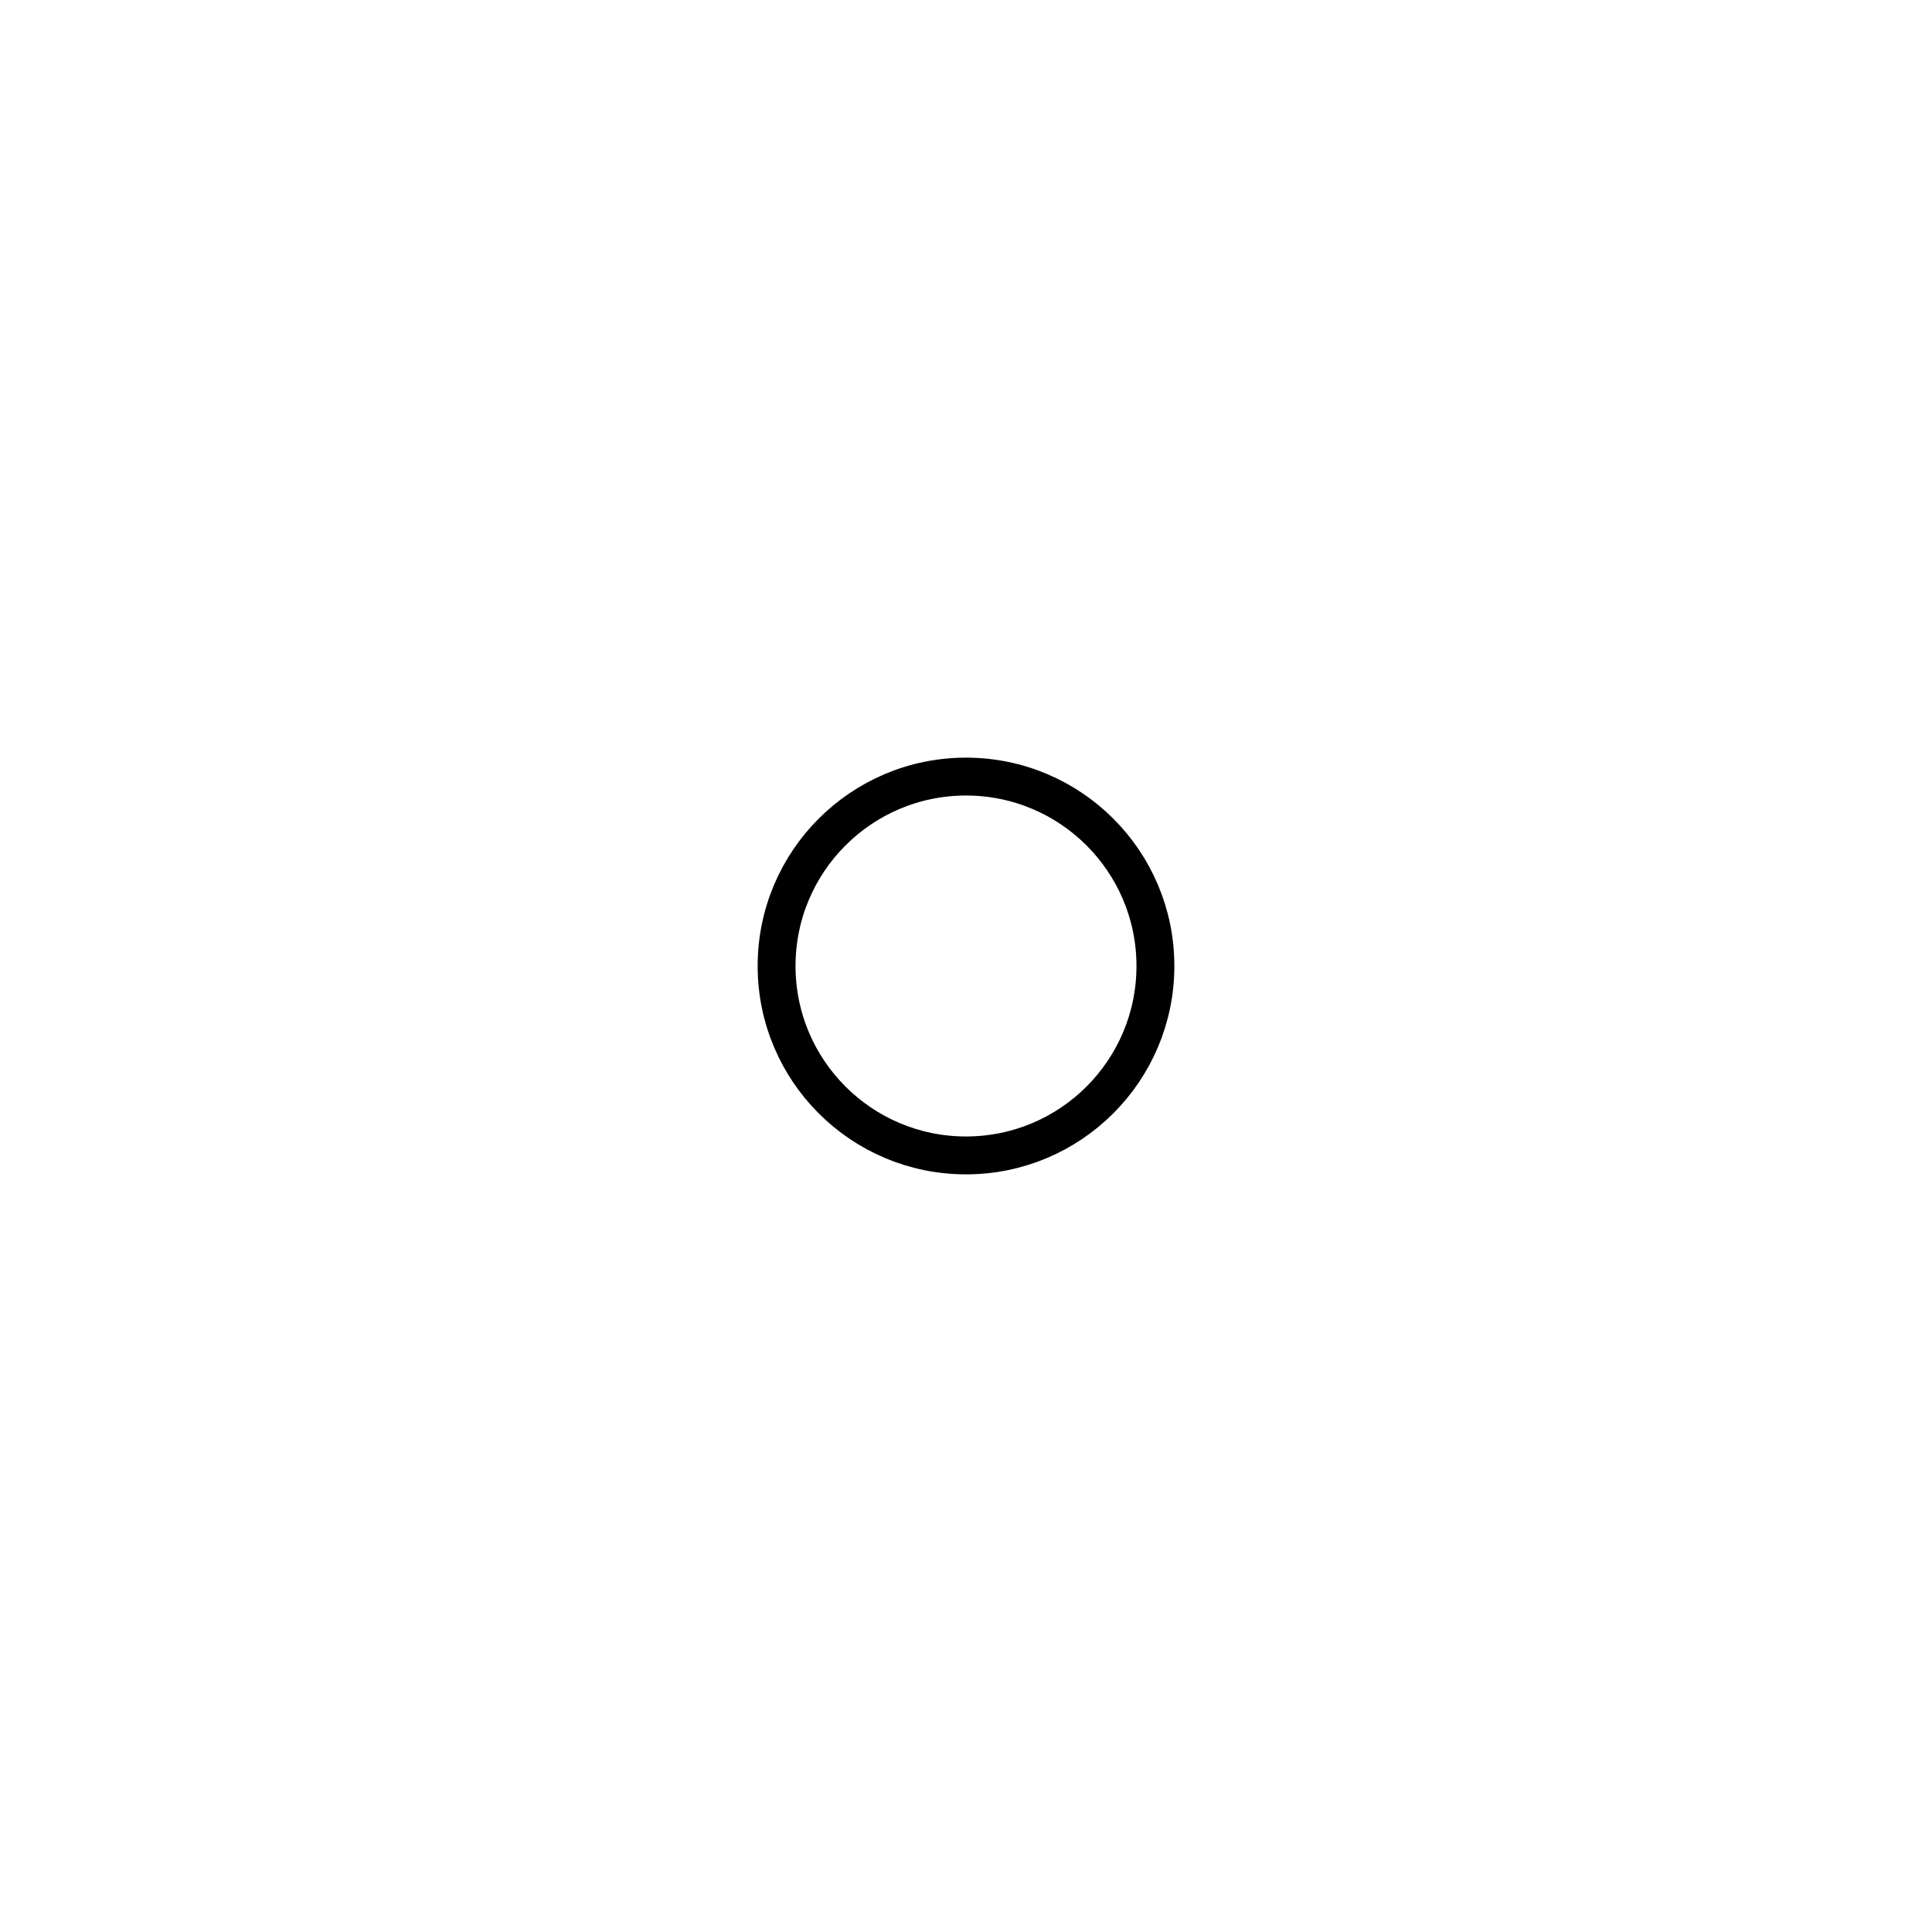
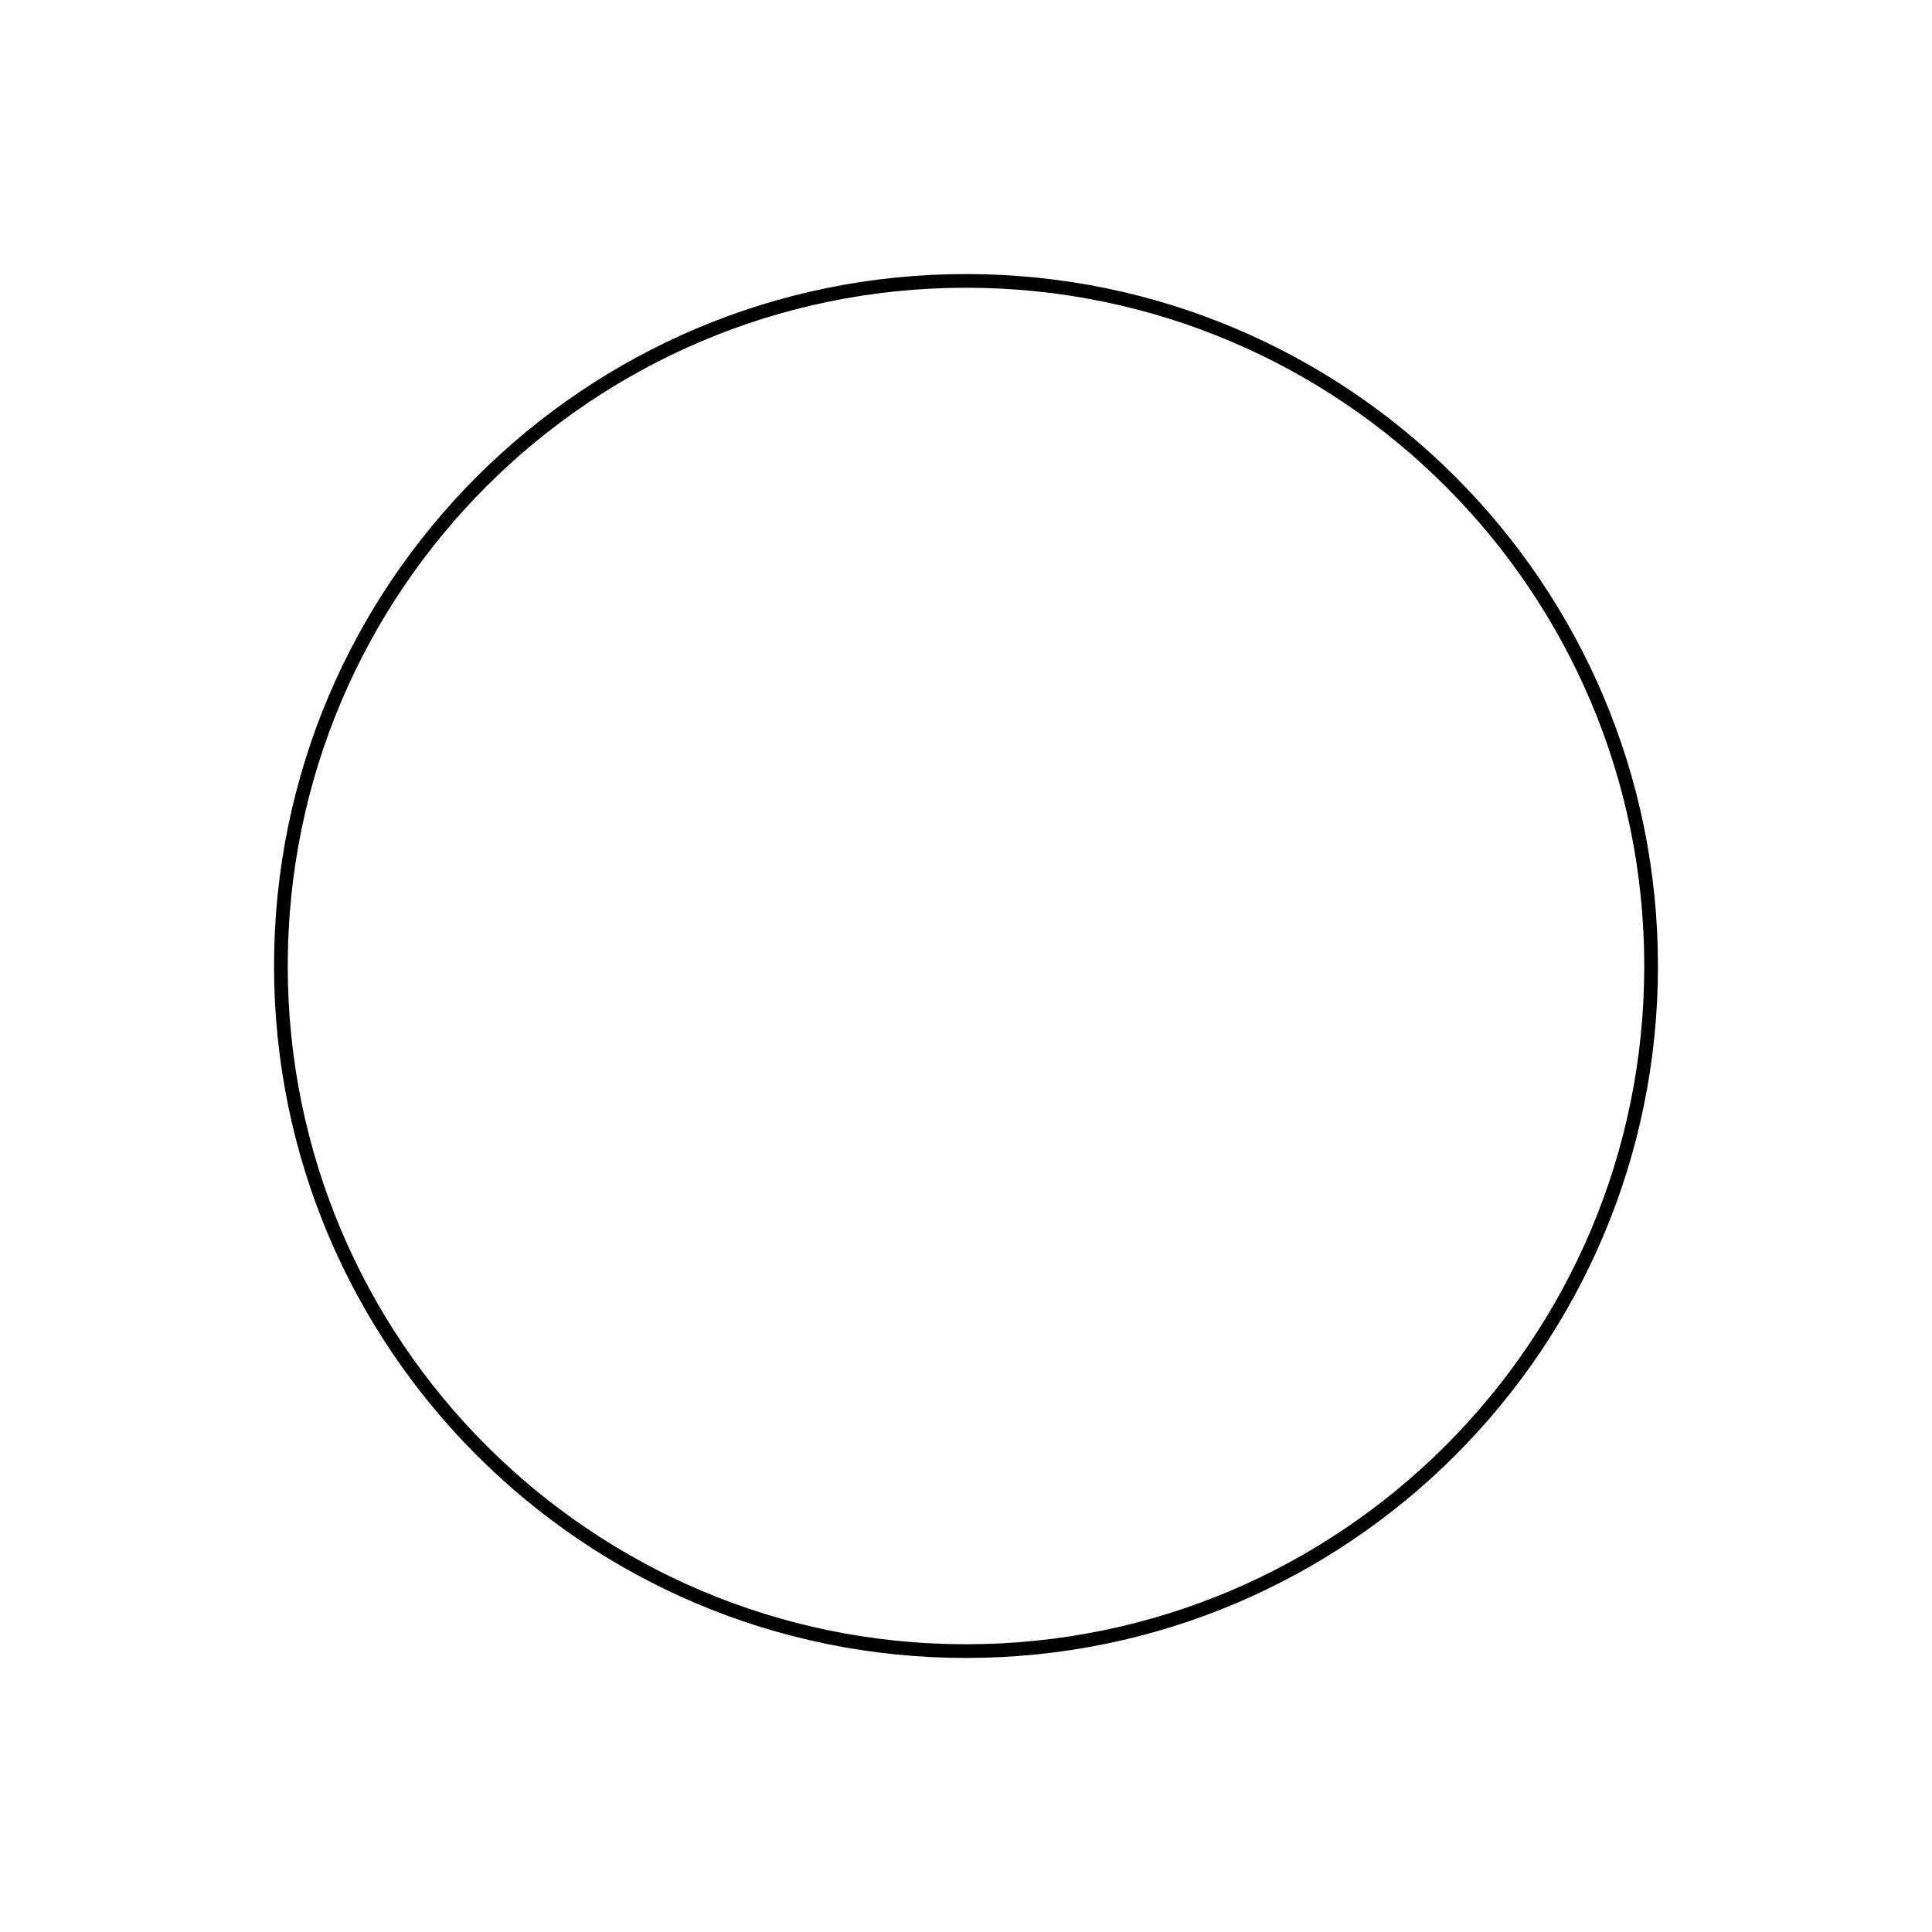
- <svg xmlns="http://www.w3.org/2000/svg" width="51.0" height="51.0" viewBox="-25.5 -25.5 51.0 51.0" style="">
+ <svg xmlns="http://www.w3.org/2000/svg" width="141.0" height="141.0" viewBox="-70.5 -70.5 141.0 141.0" style="">
  <g>
    <defs />
-     <circle transform="matrix(1.0,0.0,0.0,-1.0,0.0,0.0)" style="stroke-width: 1.0px; stroke: hsla(0.0, 0.0%, 0.0%, 1.0); stroke-linecap: butt; stroke-linejoin: miter;  fill: none;" r="5.0" />
+     <circle transform="matrix(1.0,0.0,0.0,-1.0,0.0,0.0)" style="stroke-width: 1.0px; stroke: hsla(0.0, 0.0%, 0.0%, 1.0); stroke-linecap: butt; stroke-linejoin: miter;  fill: none;" r="50.0" />
  </g>
</svg>
